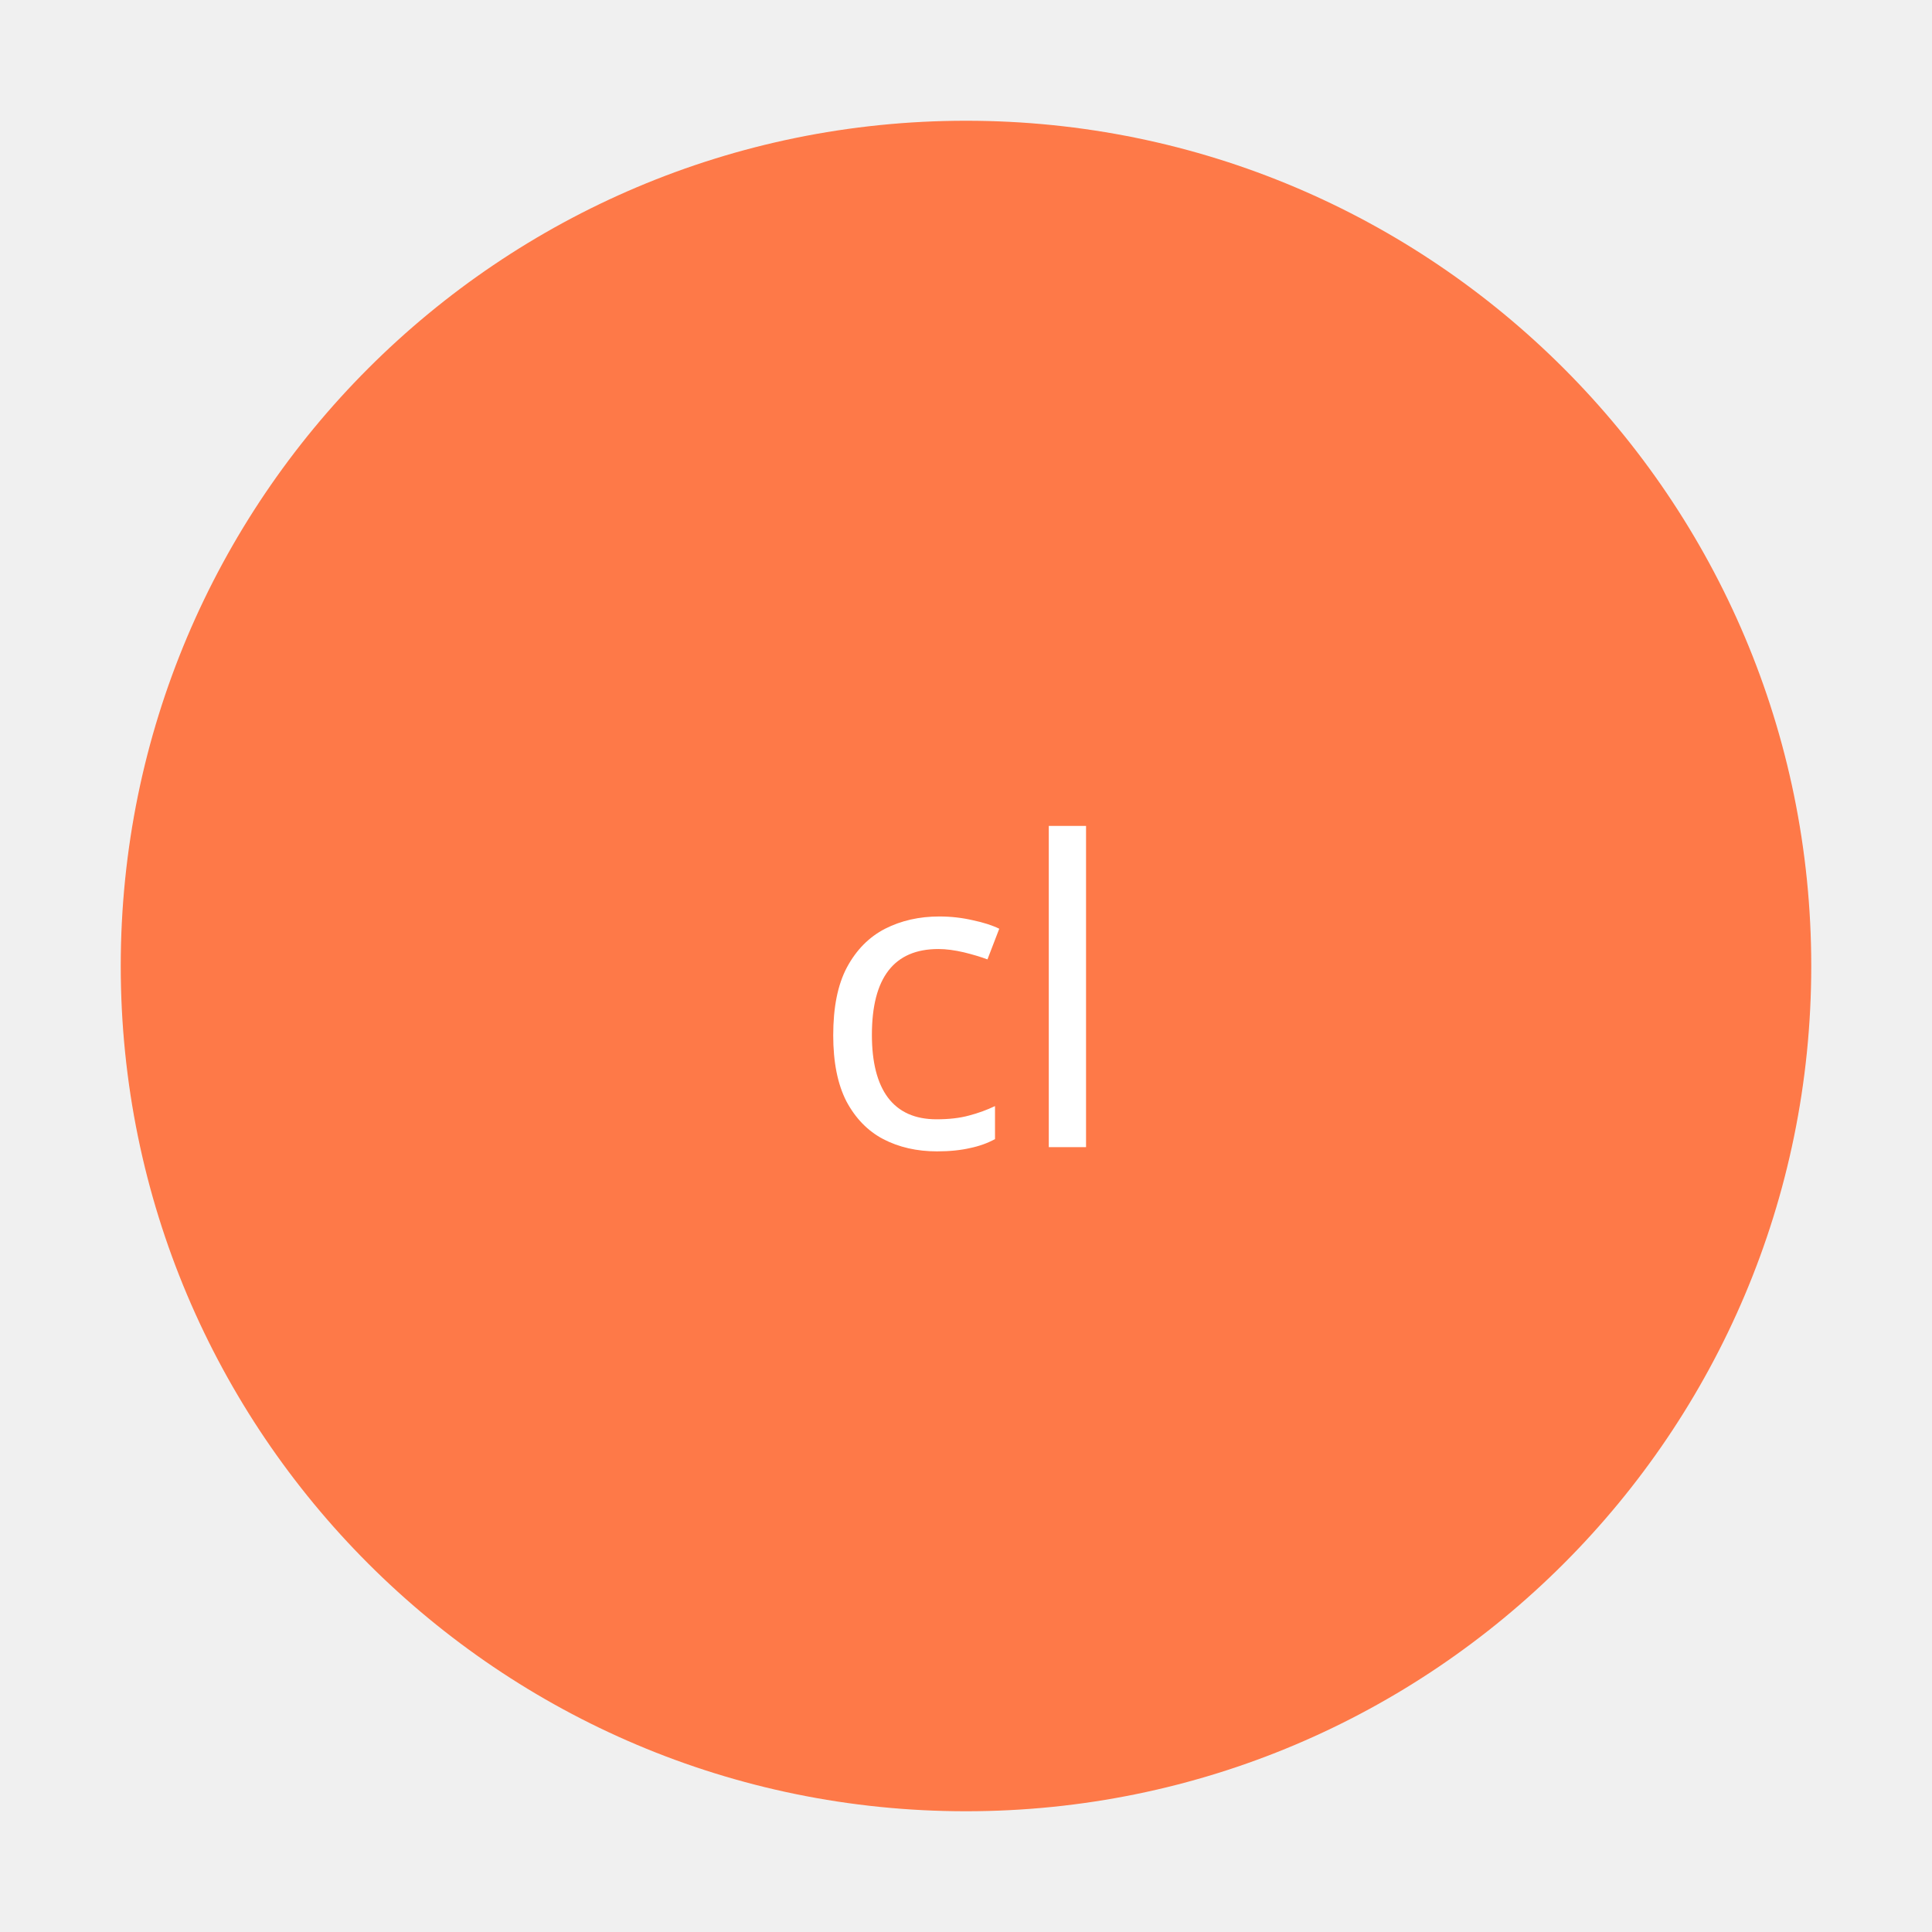
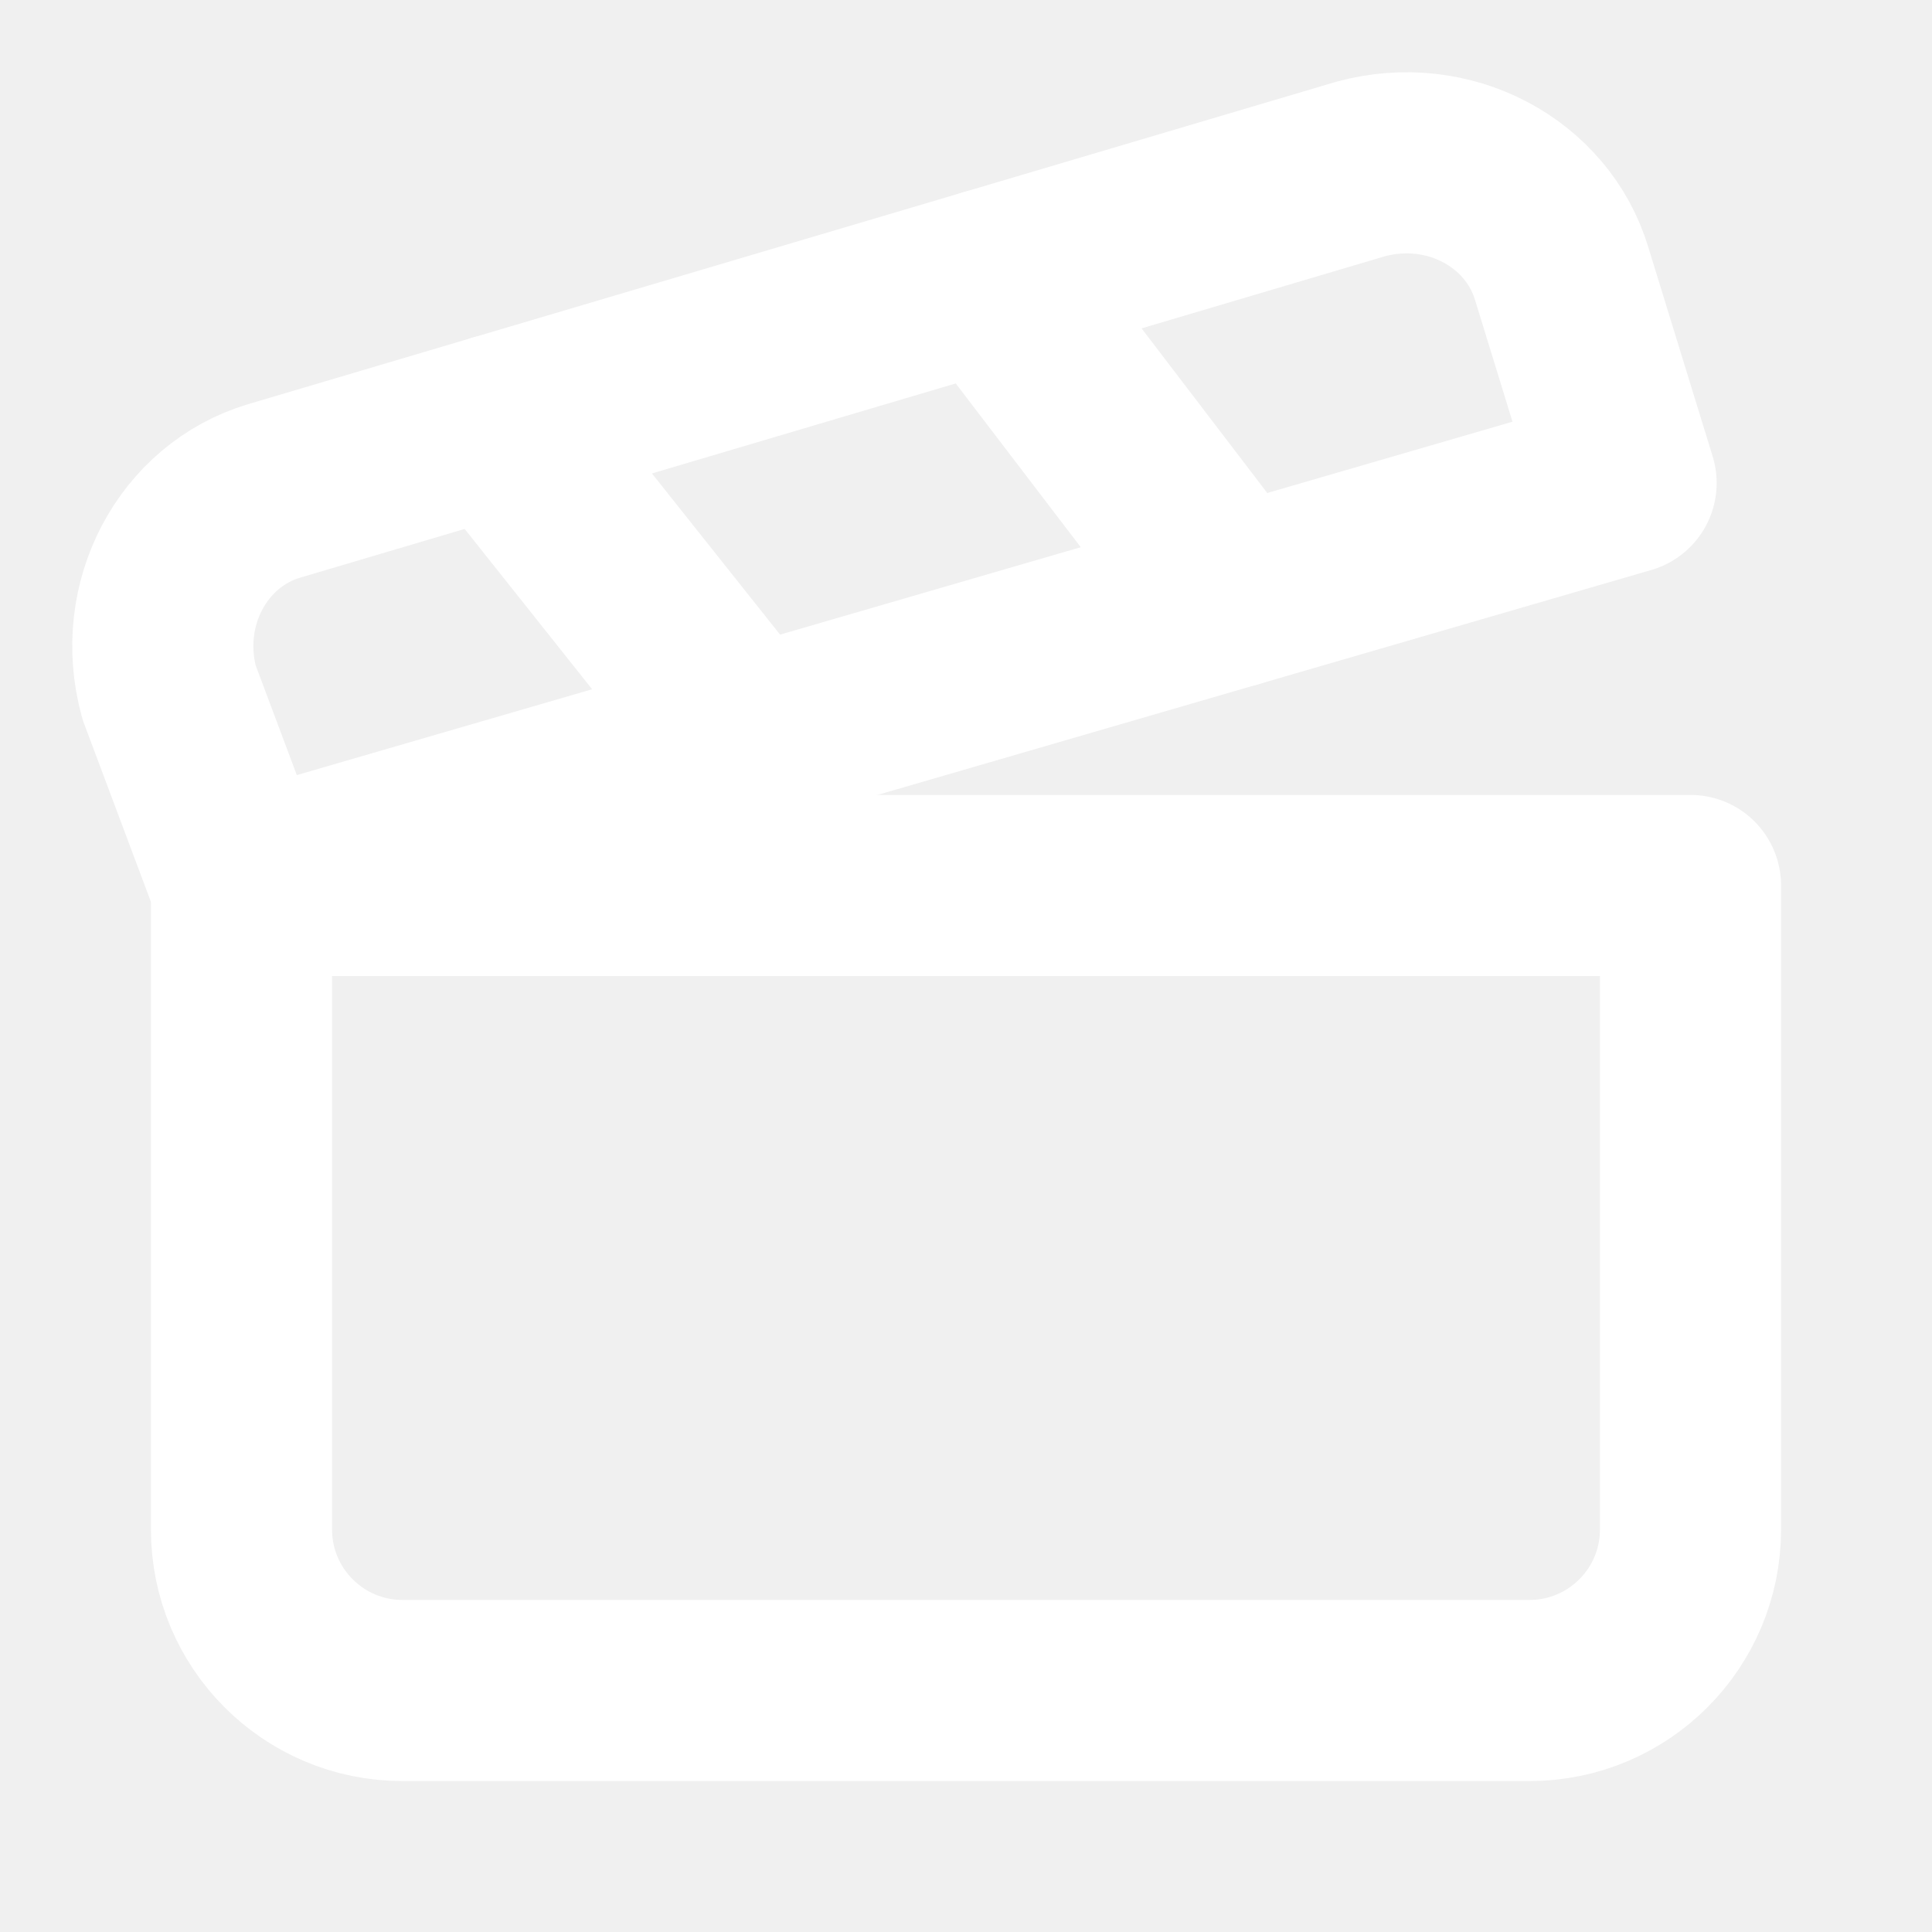
- <svg xmlns="http://www.w3.org/2000/svg" viewBox="0 0 64 64">
-   <circle cx="32" cy="32" r="28" fill="#FF6B35" opacity="0.9" />
-   <text x="32" y="38" text-anchor="middle" font-size="14" fill="white" font-family="sans-serif">cl</text>
+ <svg xmlns="http://www.w3.org/2000/svg" width="64" height="64" viewBox="0 0 24 24" fill="none" stroke="#FFFFFF" stroke-width="2.25" stroke-linecap="round" stroke-linejoin="round">
+   <path d="m12.296 3.464 3.02 3.956" />
+   <path d="M20.2 6 3 11l-.9-2.4c-.3-1.1.3-2.2 1.3-2.5l13.5-4c1.1-.3 2.2.3 2.5 1.3z" />
+   <path d="M3 11h18v8a2 2 0 0 1-2 2H5a2 2 0 0 1-2-2z" />
+   <path d="m6.18 5.276 3.1 3.899" />
</svg>
